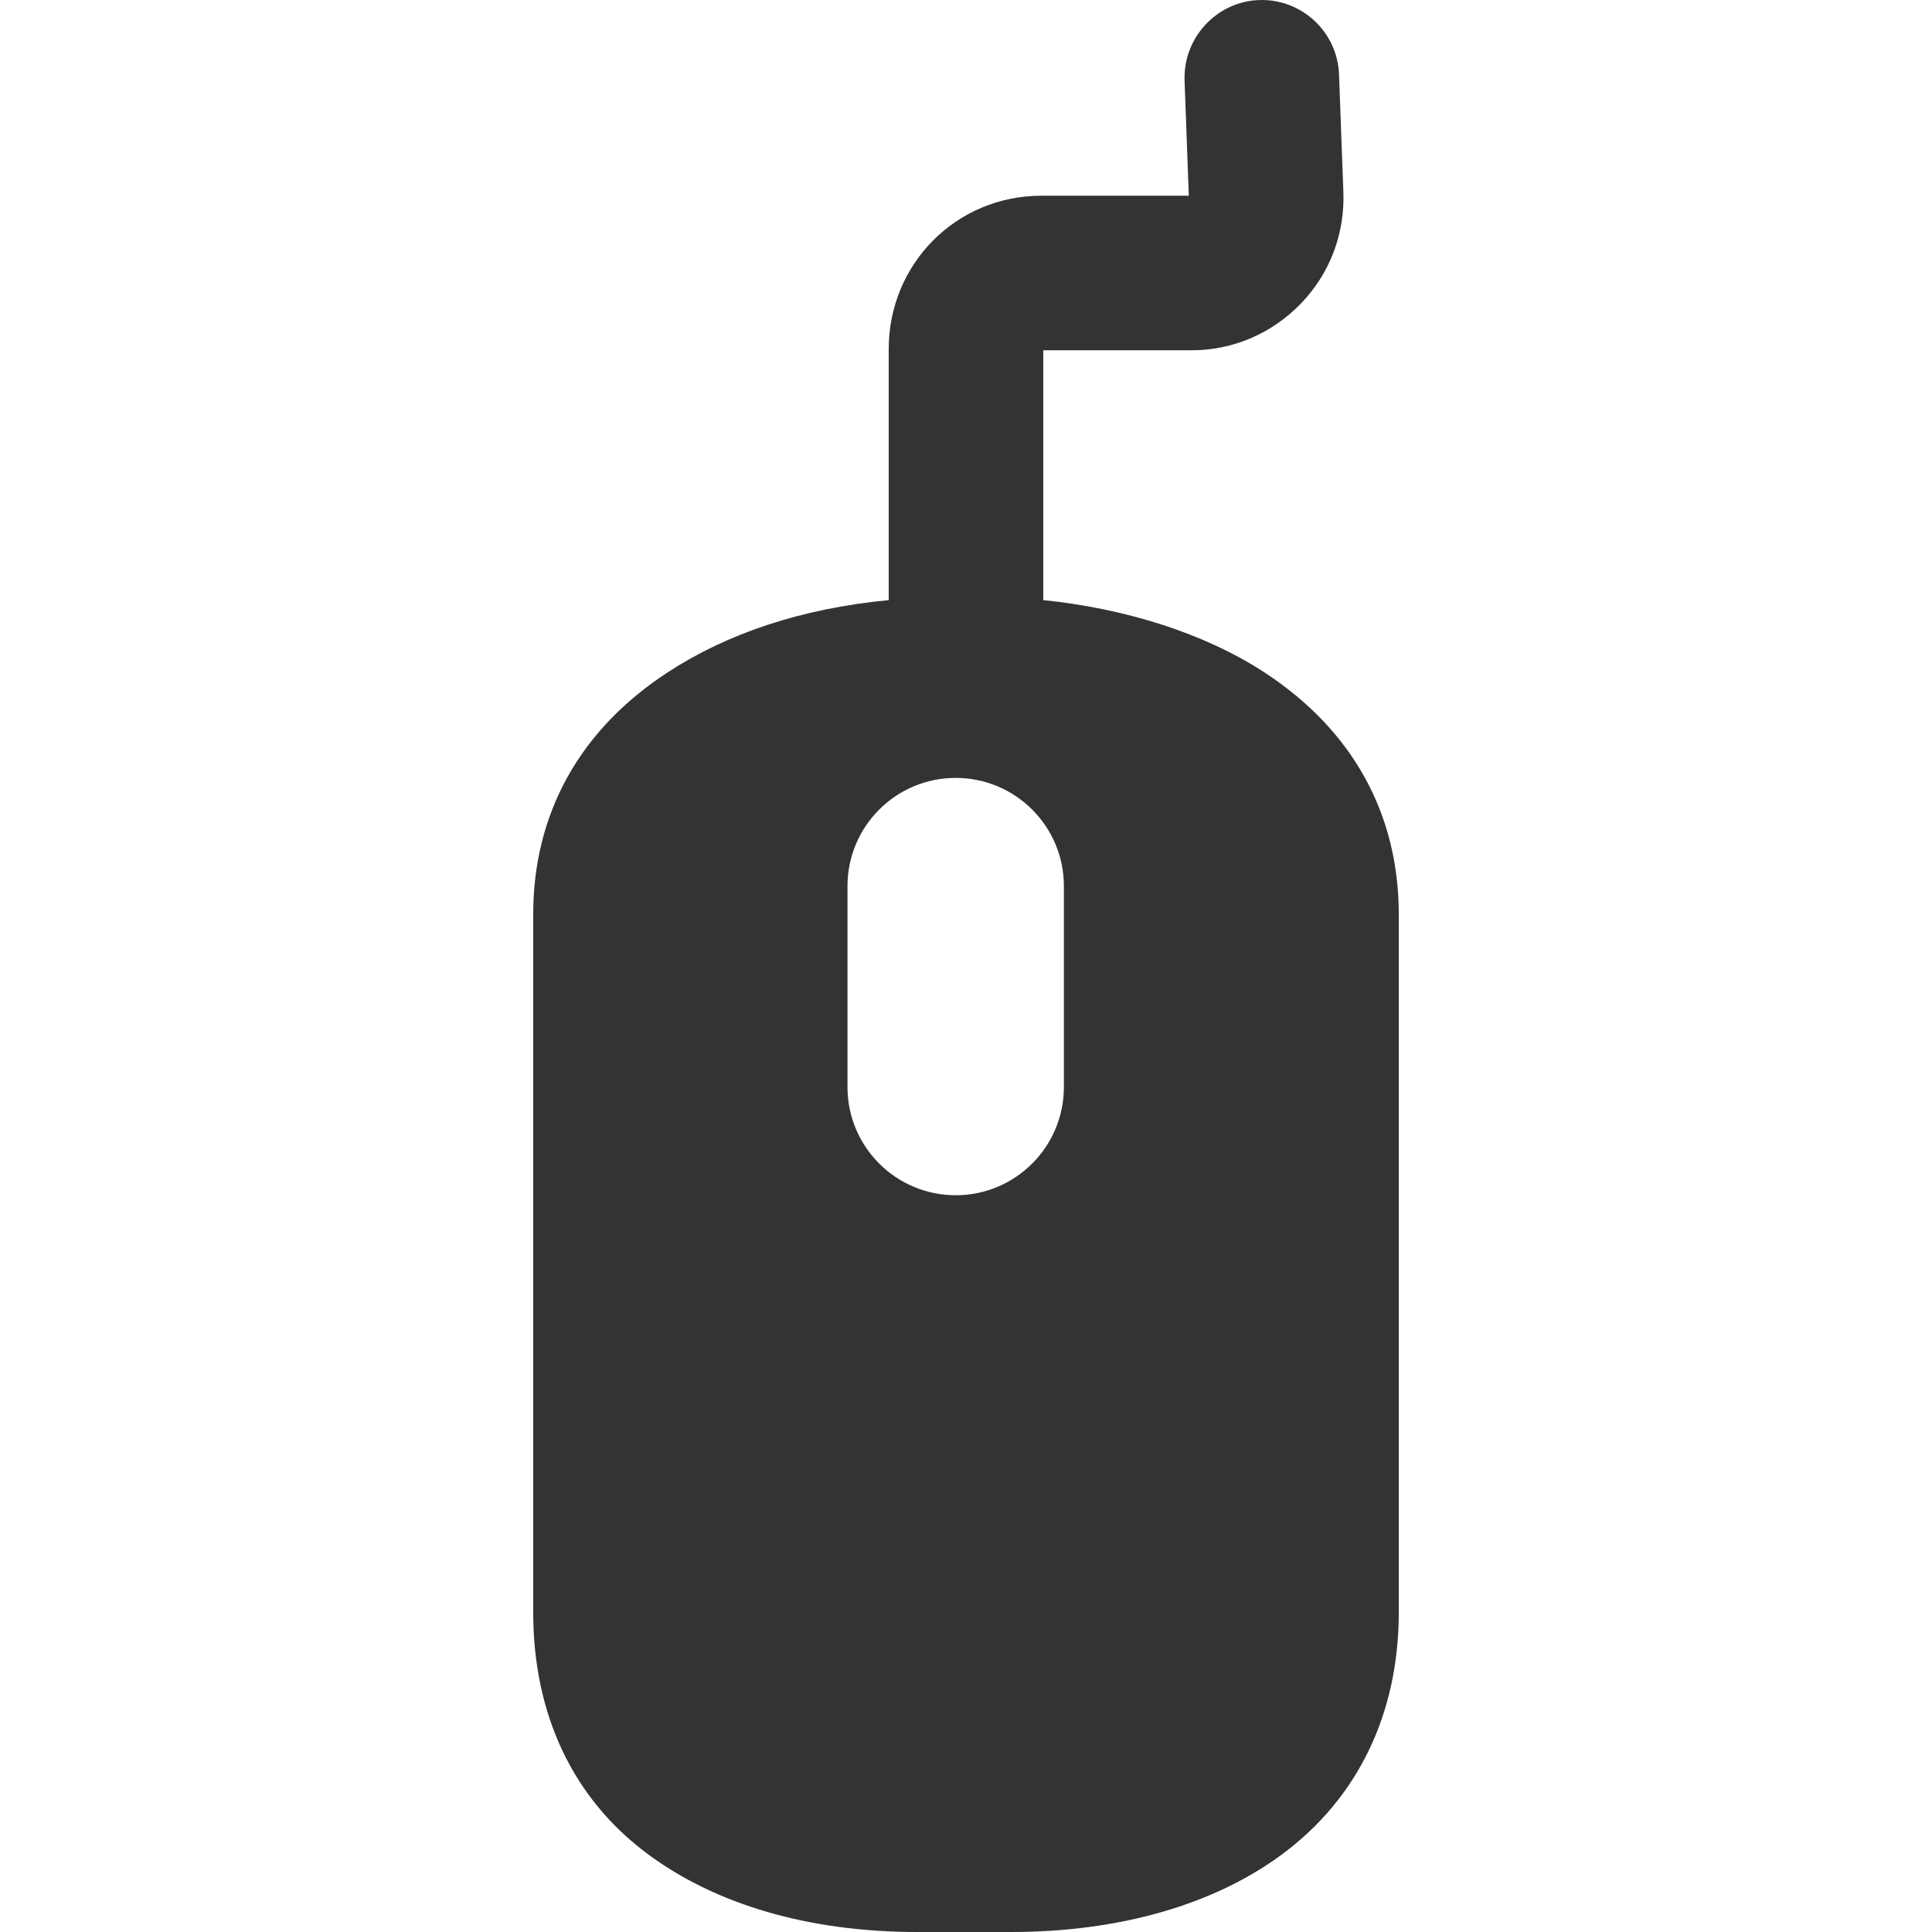
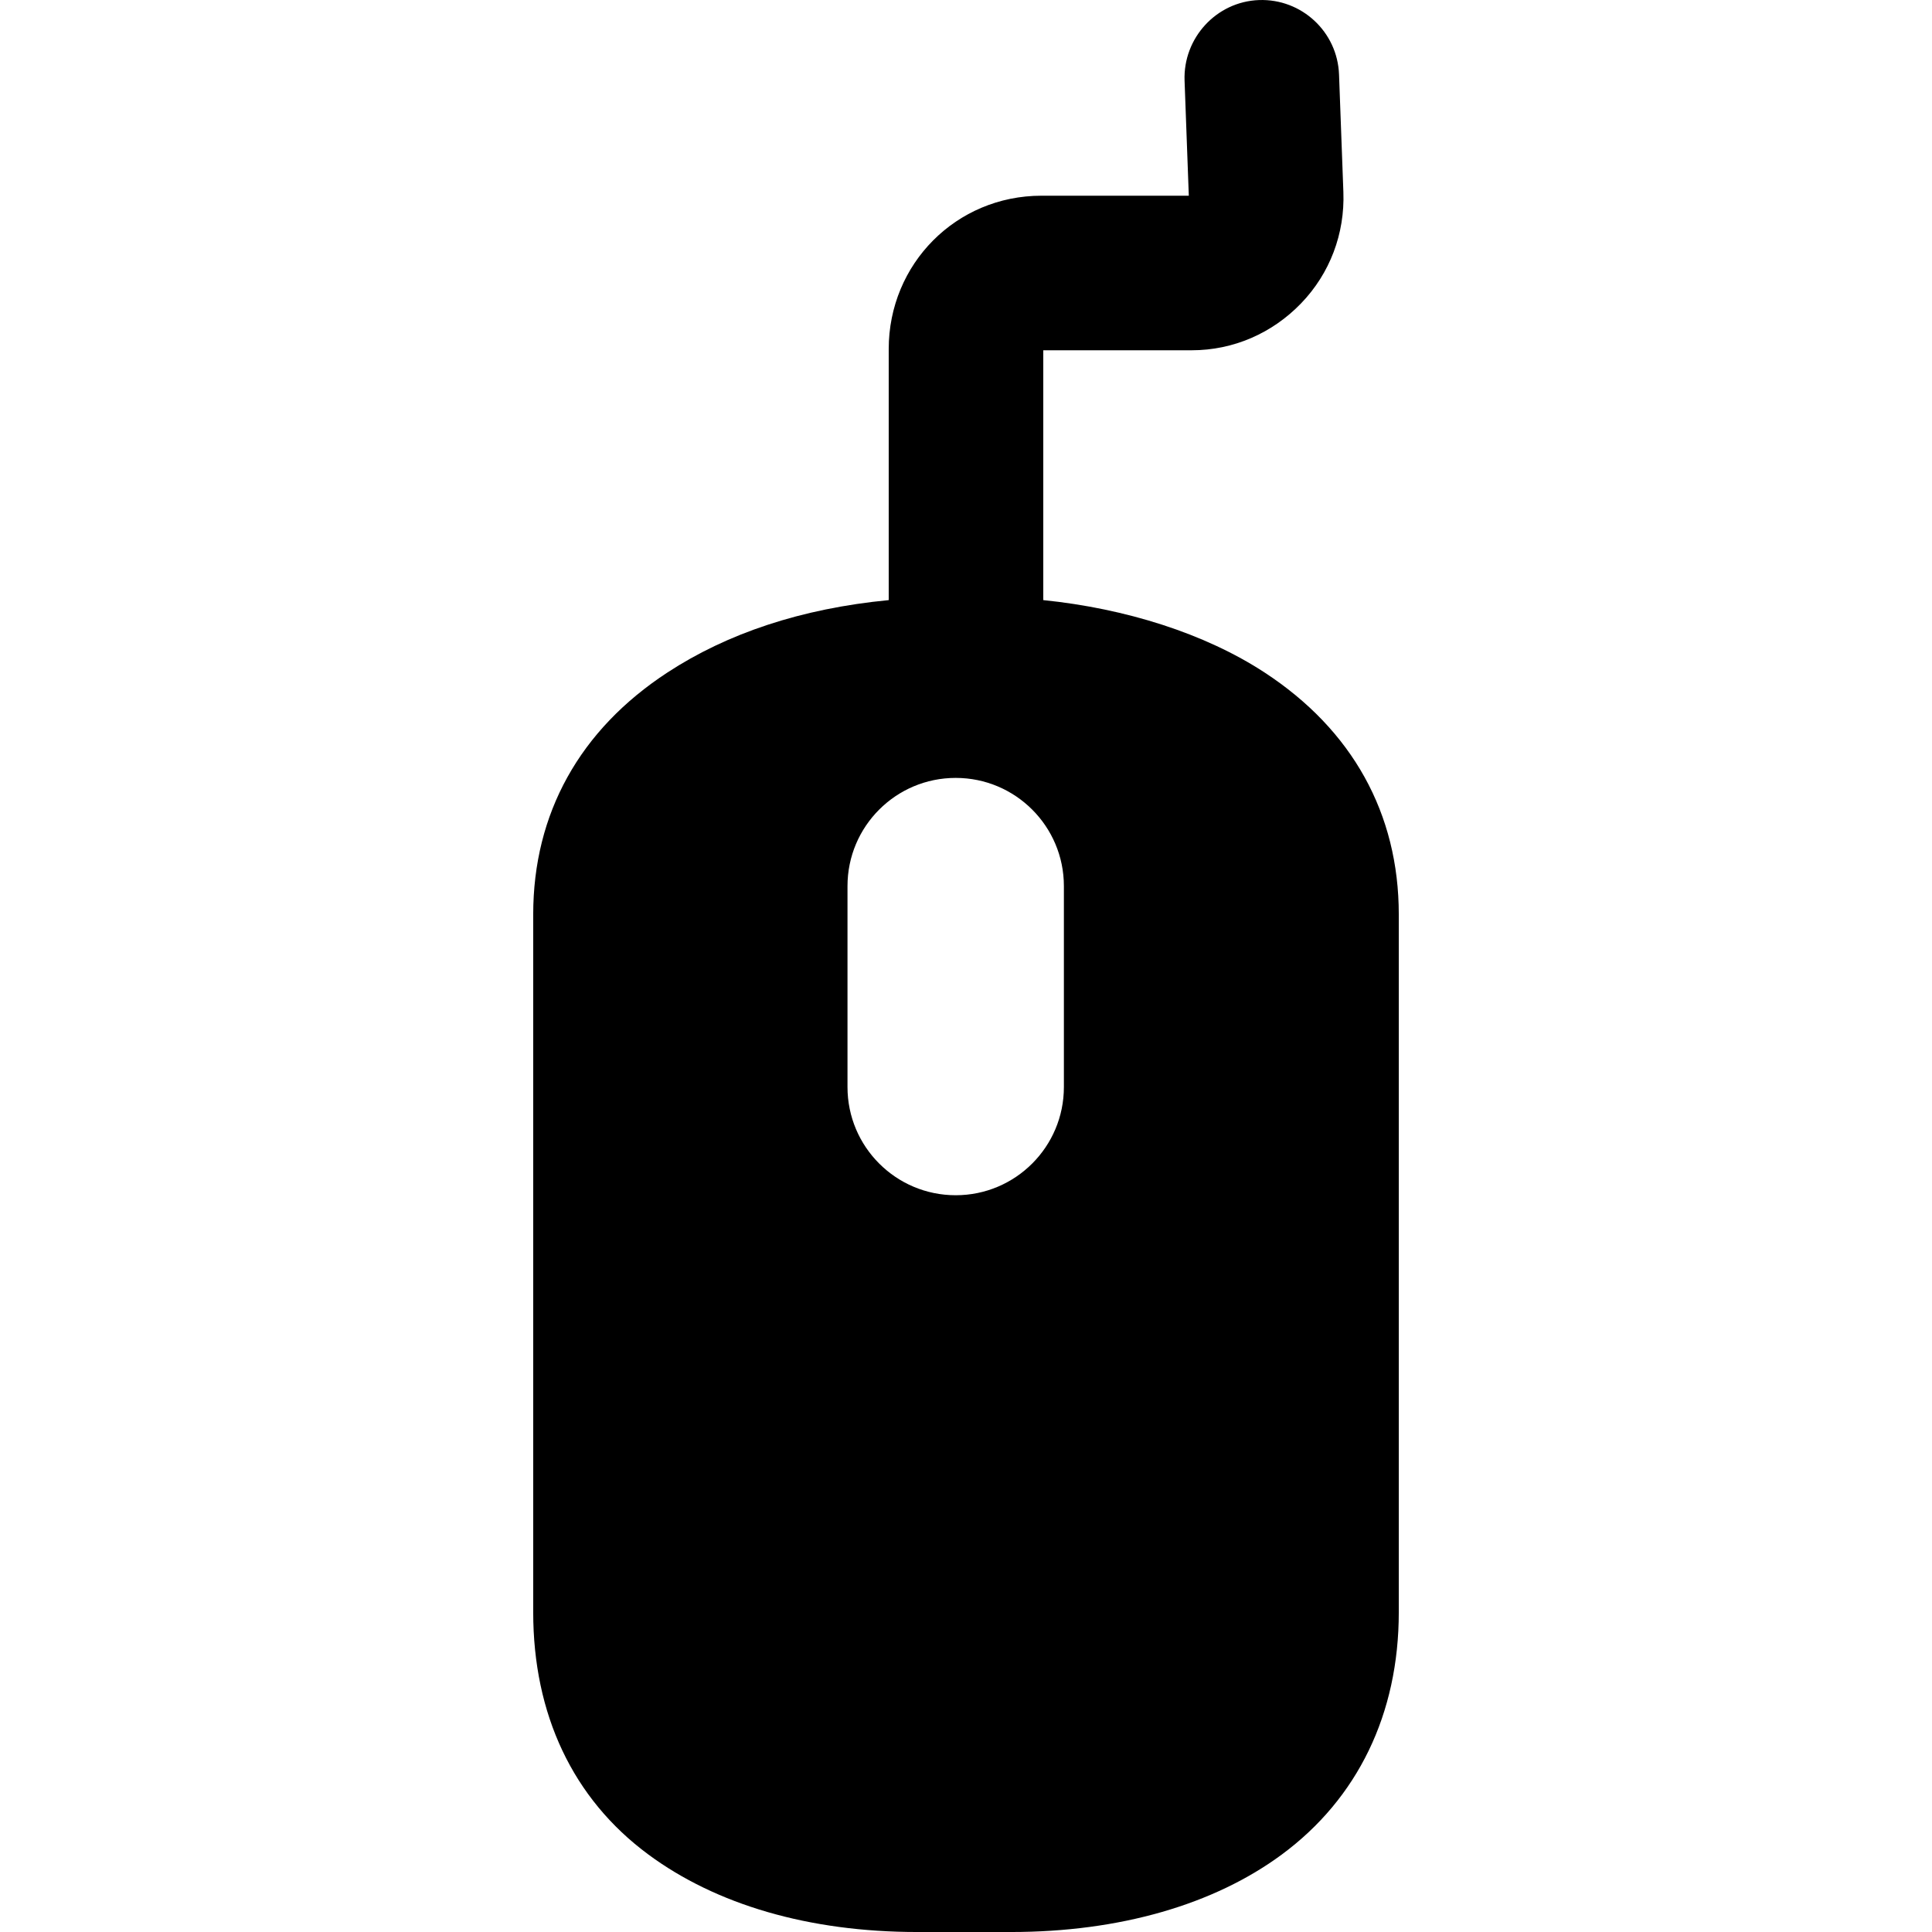
<svg xmlns="http://www.w3.org/2000/svg" version="1.1" id="Capa_1" x="0px" y="0px" viewBox="0 0 374.985 374.985" style="enable-background:new 0 0 374.985 374.985;" xml:space="preserve">
  <defs id="defs47266" />
-   <path style="fill:#333333;fill-opacity:1" d="M245.435,130.52c-11.585-7.572-26.943-12.411-42.943-14.045v-48.49h28.811  c8.102,0,15.642-3.313,21.232-9.113c5.589-5.8,8.503-13.513,8.203-21.61l-0.843-22.802c-0.306-8.278-7.26-14.745-15.545-14.449  c-8.278,0.307-14.741,7.377-14.435,15.656l0.822,22.319H202.14c-16.542,0-29.648,13.221-29.648,29.763v48.728  c-17,1.634-31.358,6.474-42.942,14.045c-17.022,11.124-26.058,27.366-26.058,46.968v135.435c0,19.751,7.636,36.148,22.345,47.016  c13.133,9.705,31.099,15.046,52.215,15.046h18.178c21.117,0,39.433-5.341,52.566-15.046c14.708-10.868,22.696-27.265,22.696-47.016  V177.488C271.492,157.886,262.458,141.644,245.435,130.52z M206.492,210.985c0,11.598-9.402,21-21,21c-11.598,0-21-9.402-21-21v-39  c0-11.598,9.402-21,21-21c11.598,0,21,9.402,21,21V210.985z" id="path47231" />
+   <path style="fill:#000000;fill-opacity:1" d="M245.435,130.52c-11.585-7.572-26.943-12.411-42.943-14.045v-48.49h28.811  c8.102,0,15.642-3.313,21.232-9.113c5.589-5.8,8.503-13.513,8.203-21.61l-0.843-22.802c-0.306-8.278-7.26-14.745-15.545-14.449  c-8.278,0.307-14.741,7.377-14.435,15.656l0.822,22.319H202.14c-16.542,0-29.648,13.221-29.648,29.763v48.728  c-17,1.634-31.358,6.474-42.942,14.045c-17.022,11.124-26.058,27.366-26.058,46.968v135.435c0,19.751,7.636,36.148,22.345,47.016  c13.133,9.705,31.099,15.046,52.215,15.046h18.178c21.117,0,39.433-5.341,52.566-15.046c14.708-10.868,22.696-27.265,22.696-47.016  V177.488C271.492,157.886,262.458,141.644,245.435,130.52z M206.492,210.985c0,11.598-9.402,21-21,21c-11.598,0-21-9.402-21-21v-39  c0-11.598,9.402-21,21-21c11.598,0,21,9.402,21,21V210.985z" id="path47231" />
  <g id="g47233">
</g>
  <g id="g47235">
</g>
  <g id="g47237">
</g>
  <g id="g47239">
</g>
  <g id="g47241">
</g>
  <g id="g47243">
</g>
  <g id="g47245">
</g>
  <g id="g47247">
</g>
  <g id="g47249">
</g>
  <g id="g47251">
</g>
  <g id="g47253">
</g>
  <g id="g47255">
</g>
  <g id="g47257">
</g>
  <g id="g47259">
</g>
  <g id="g47261">
</g>
</svg>
